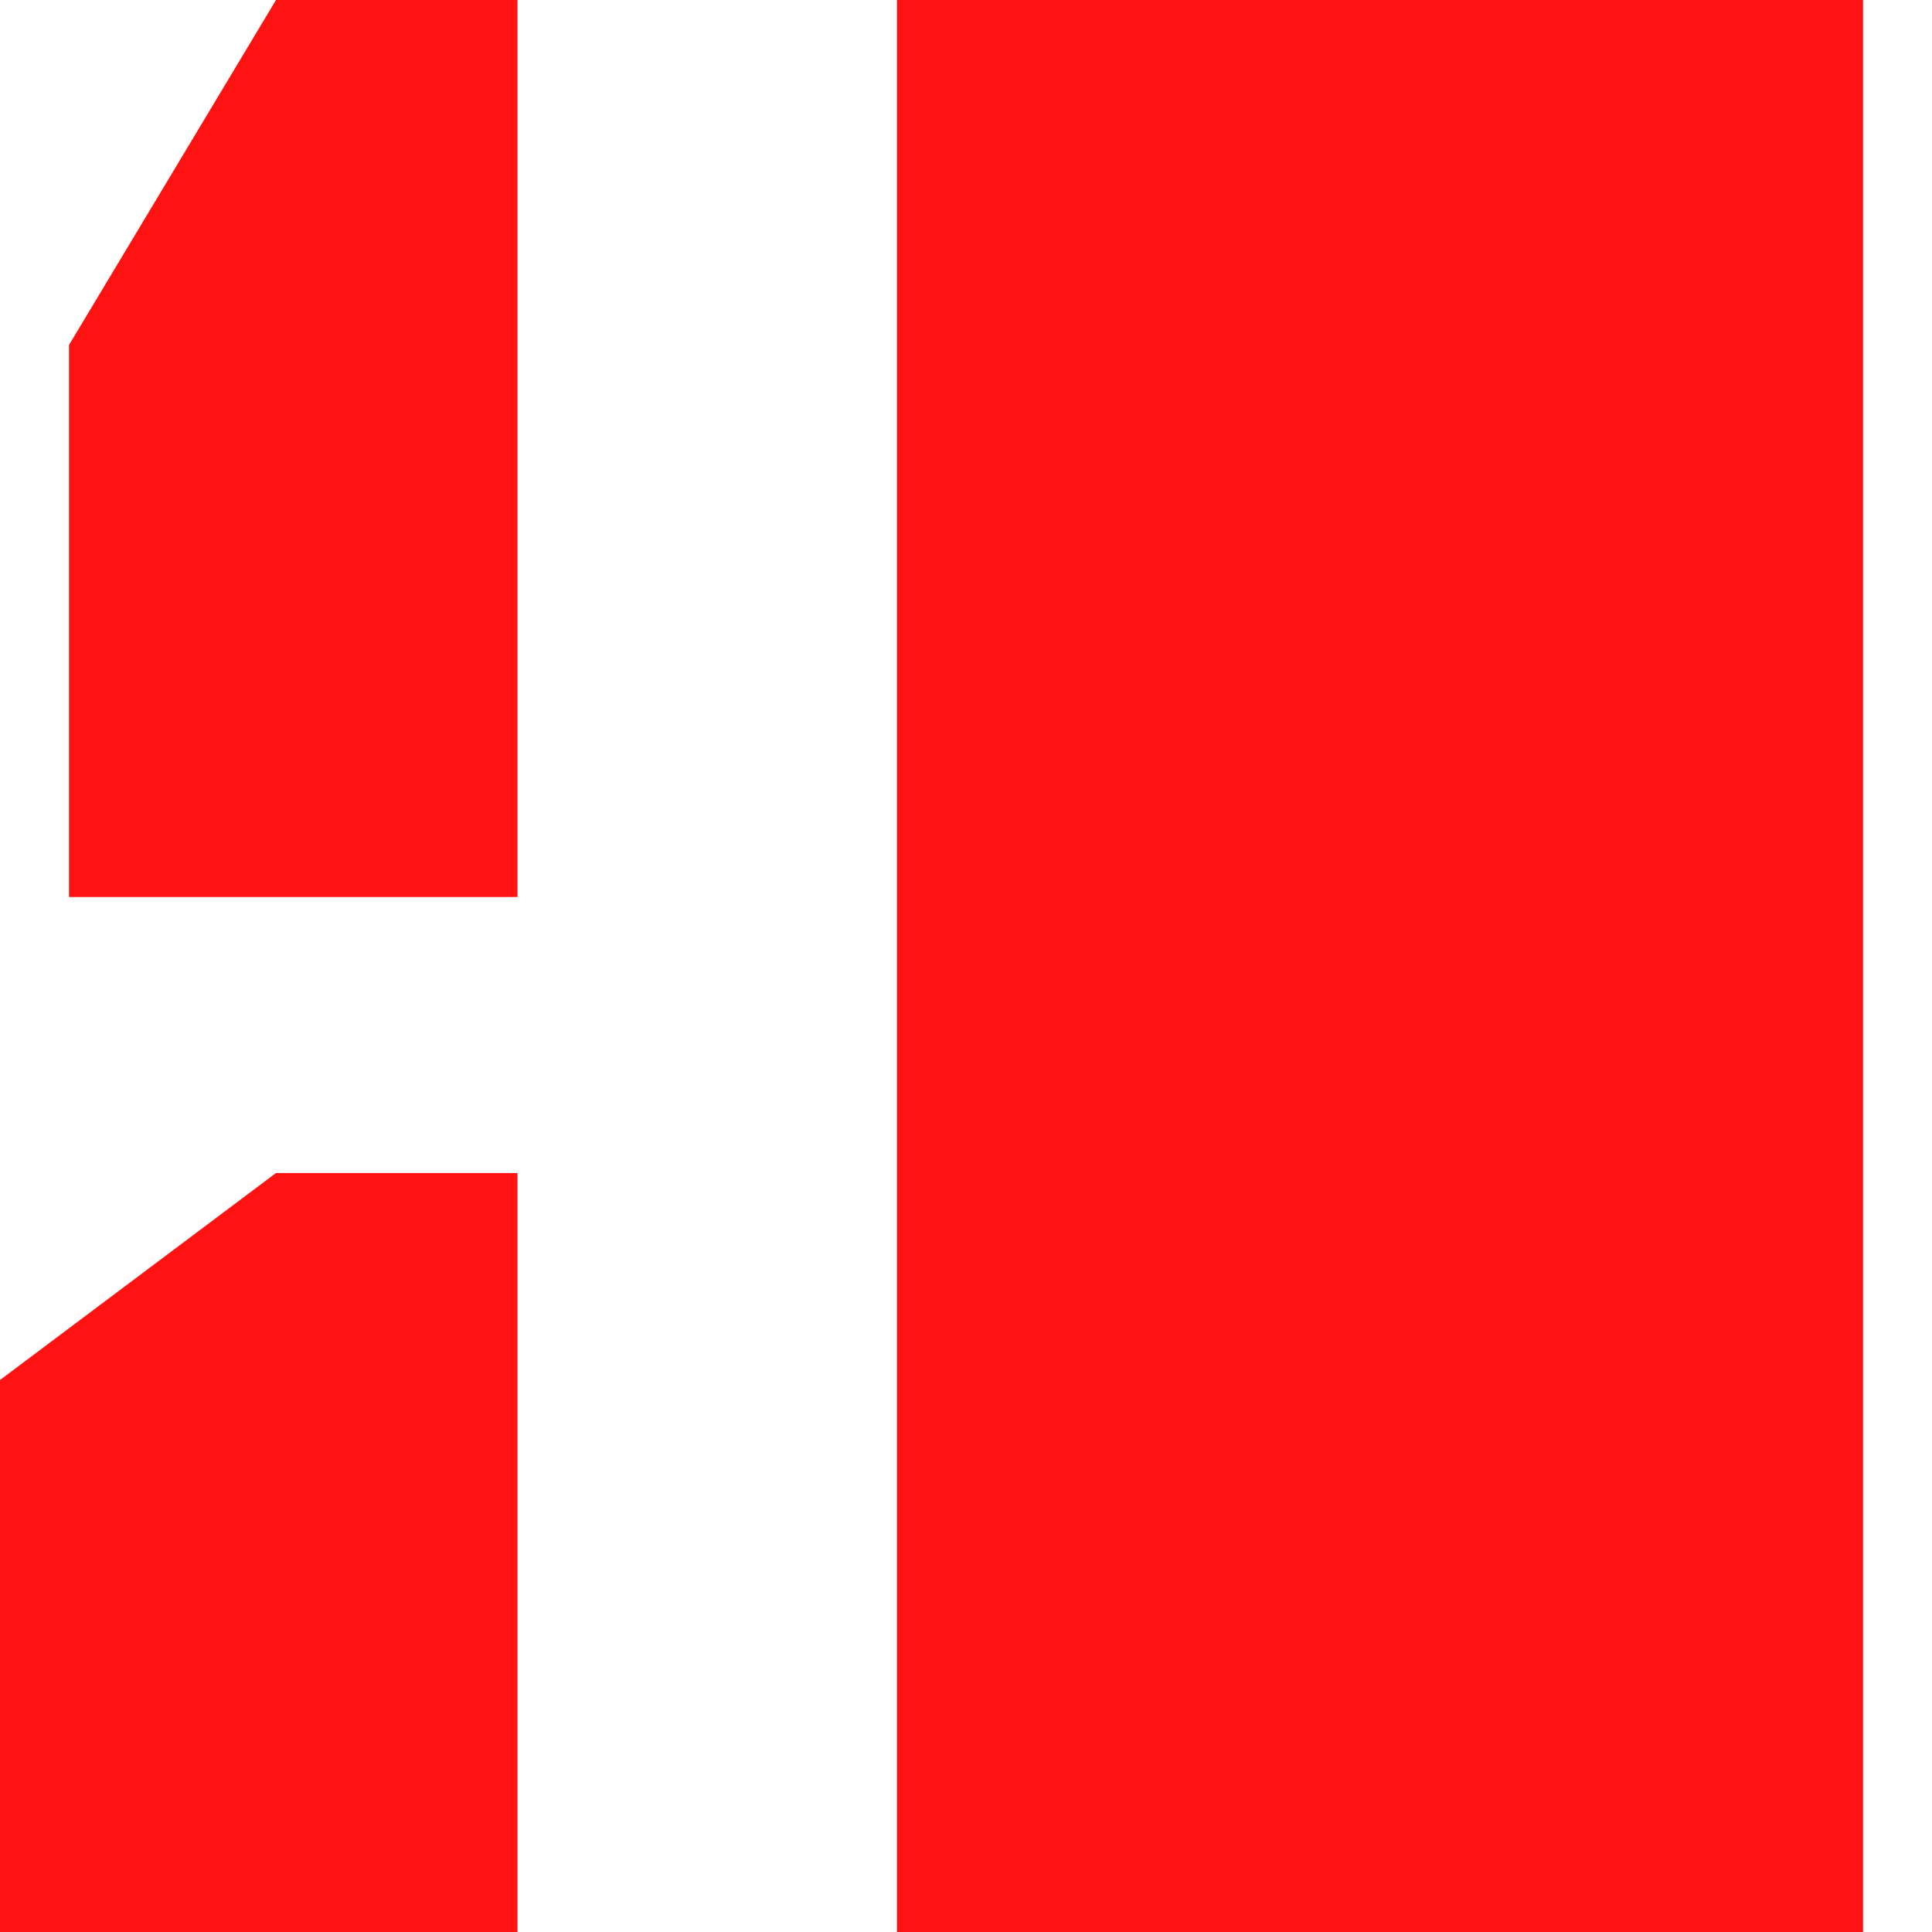
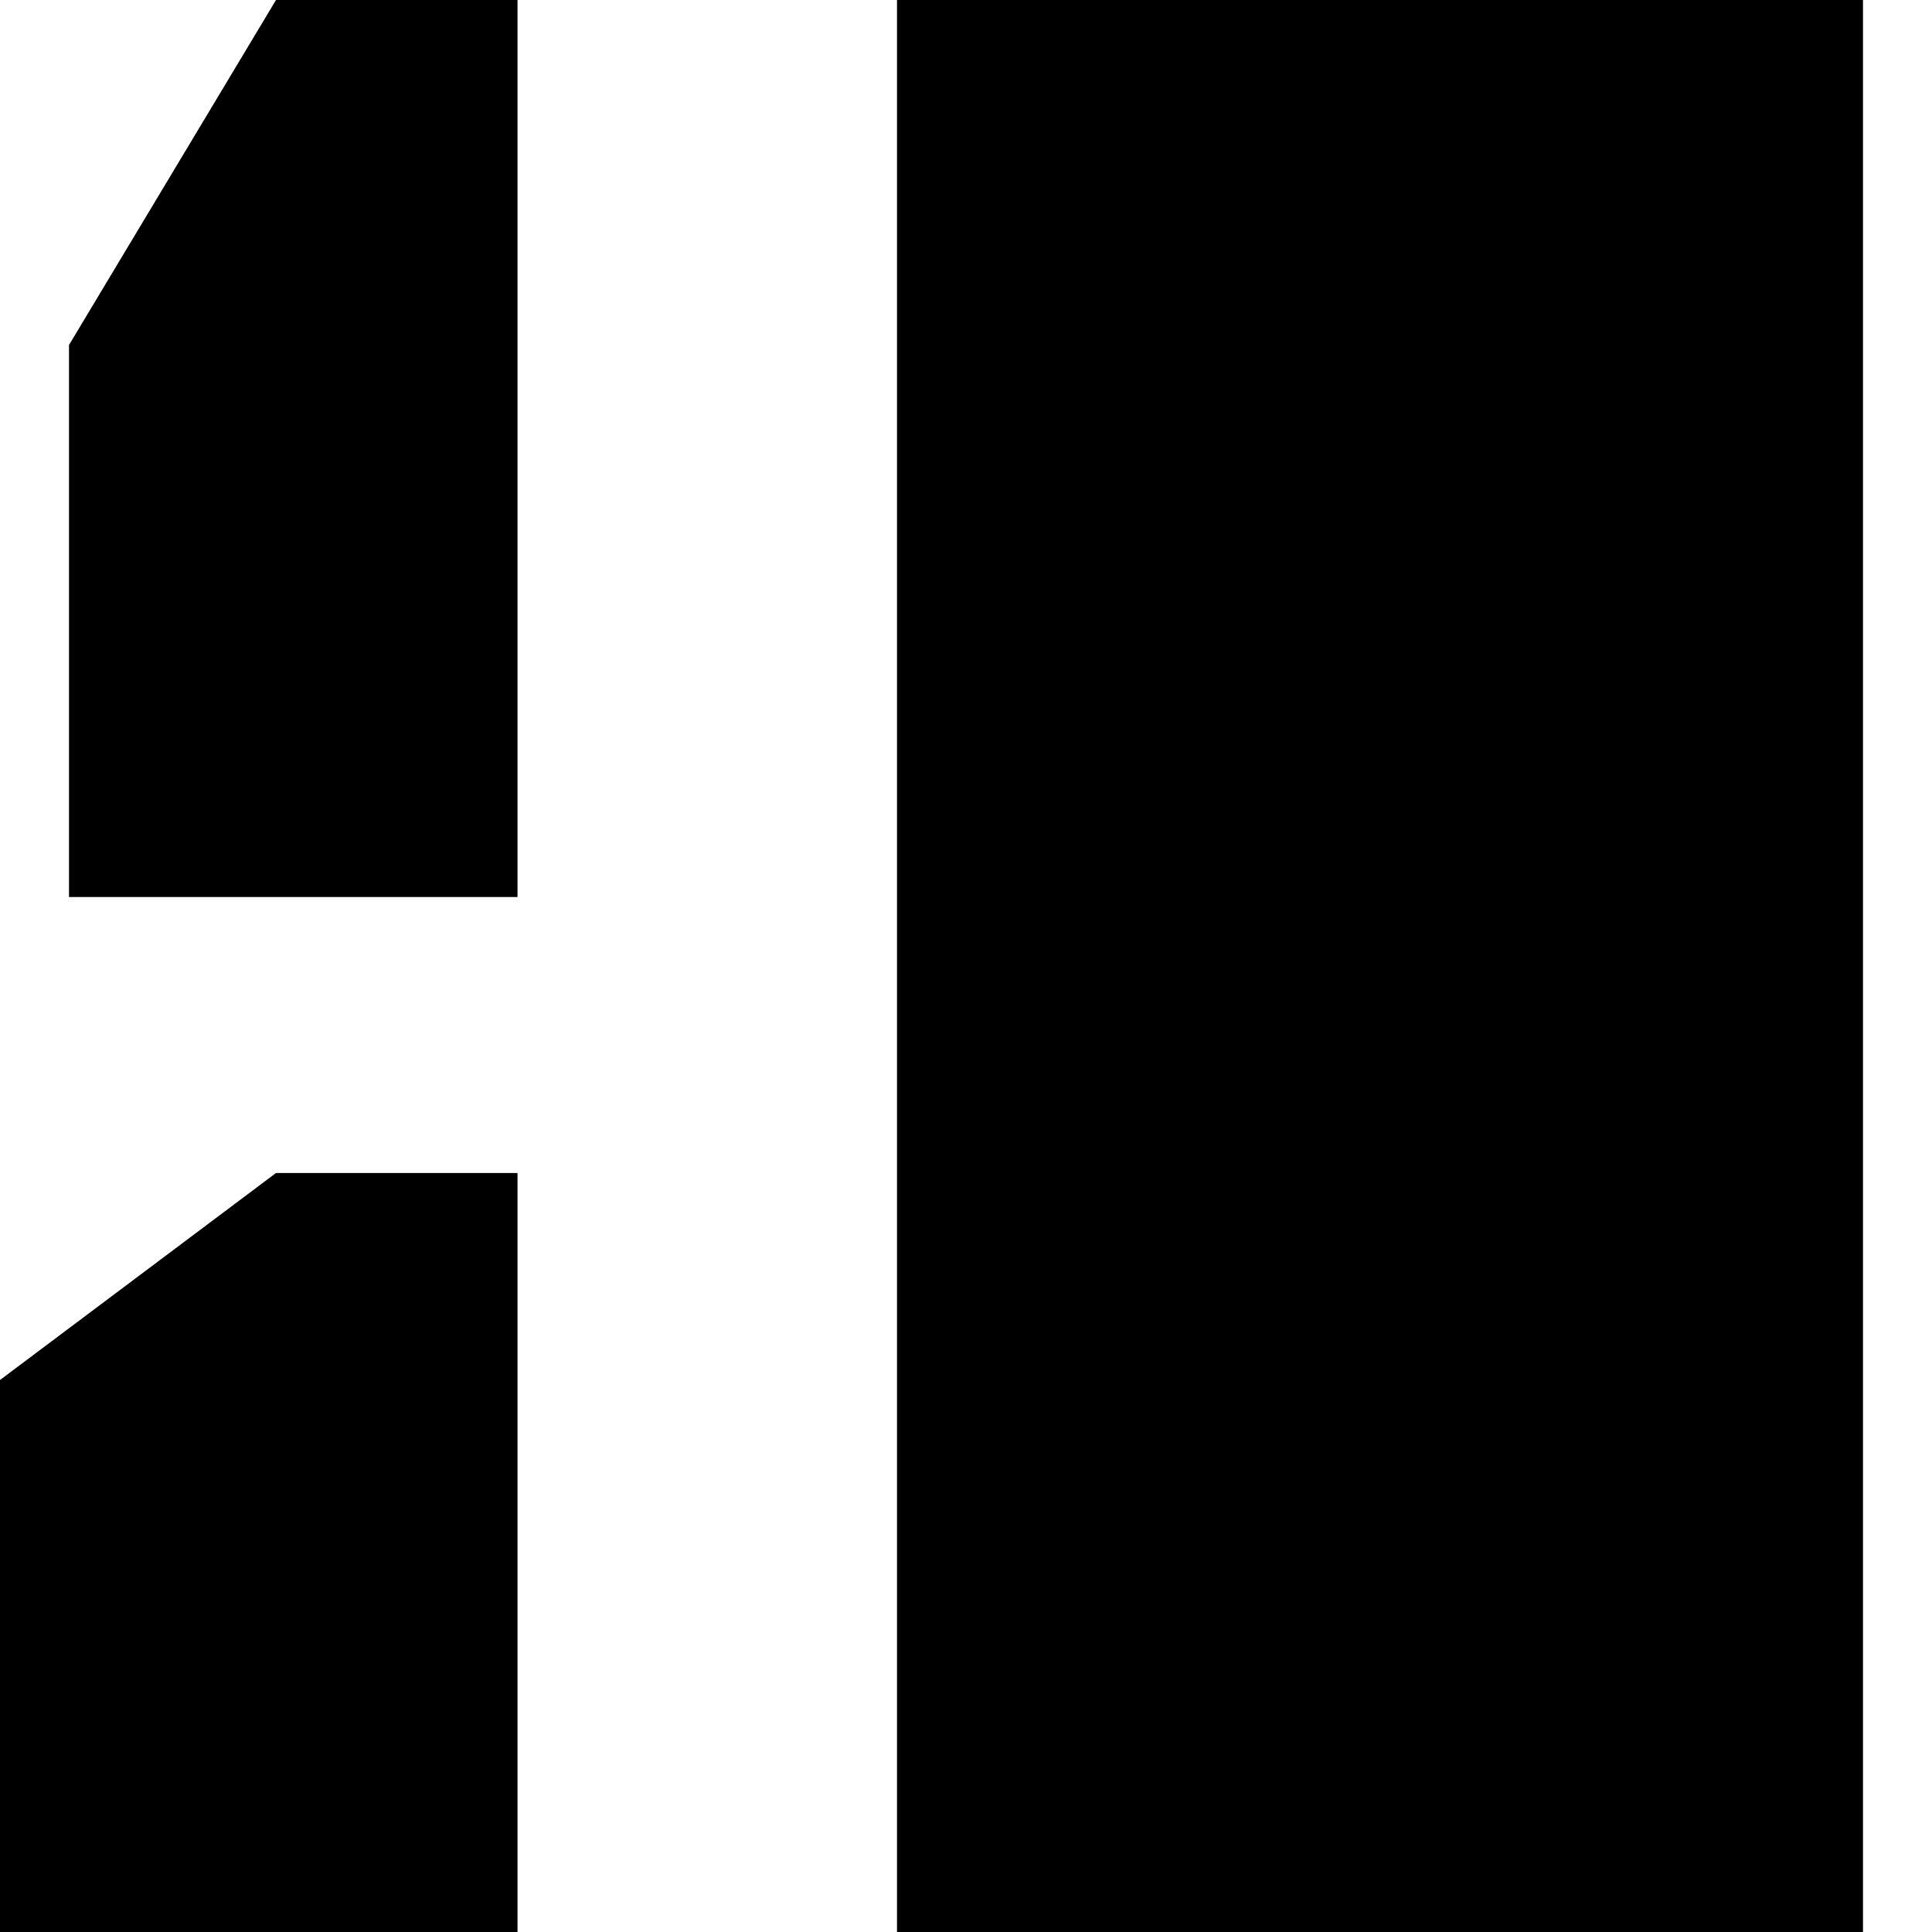
- <svg xmlns="http://www.w3.org/2000/svg" width="14" height="14" viewBox="0 0 14 14" fill="none">
-   <path d="M6.5 0H13.5V14H6.5V8.5H3.75V14H0V10L2 8.5H6.5V6.5V0H3.75V6.5H0.5V2.5L2 0H6.5Z" fill="#FF1212" />
+ <svg xmlns="http://www.w3.org/2000/svg" width="14" height="14" viewBox="0 0 14 14" fill="currentColor">
+   <path d="M6.5 0H13.5V14H6.5V8.5H3.75V14H0V10L2 8.5H6.5V6.5V0H3.75V6.5H0.5V2.5L2 0H6.5Z" />
</svg>
